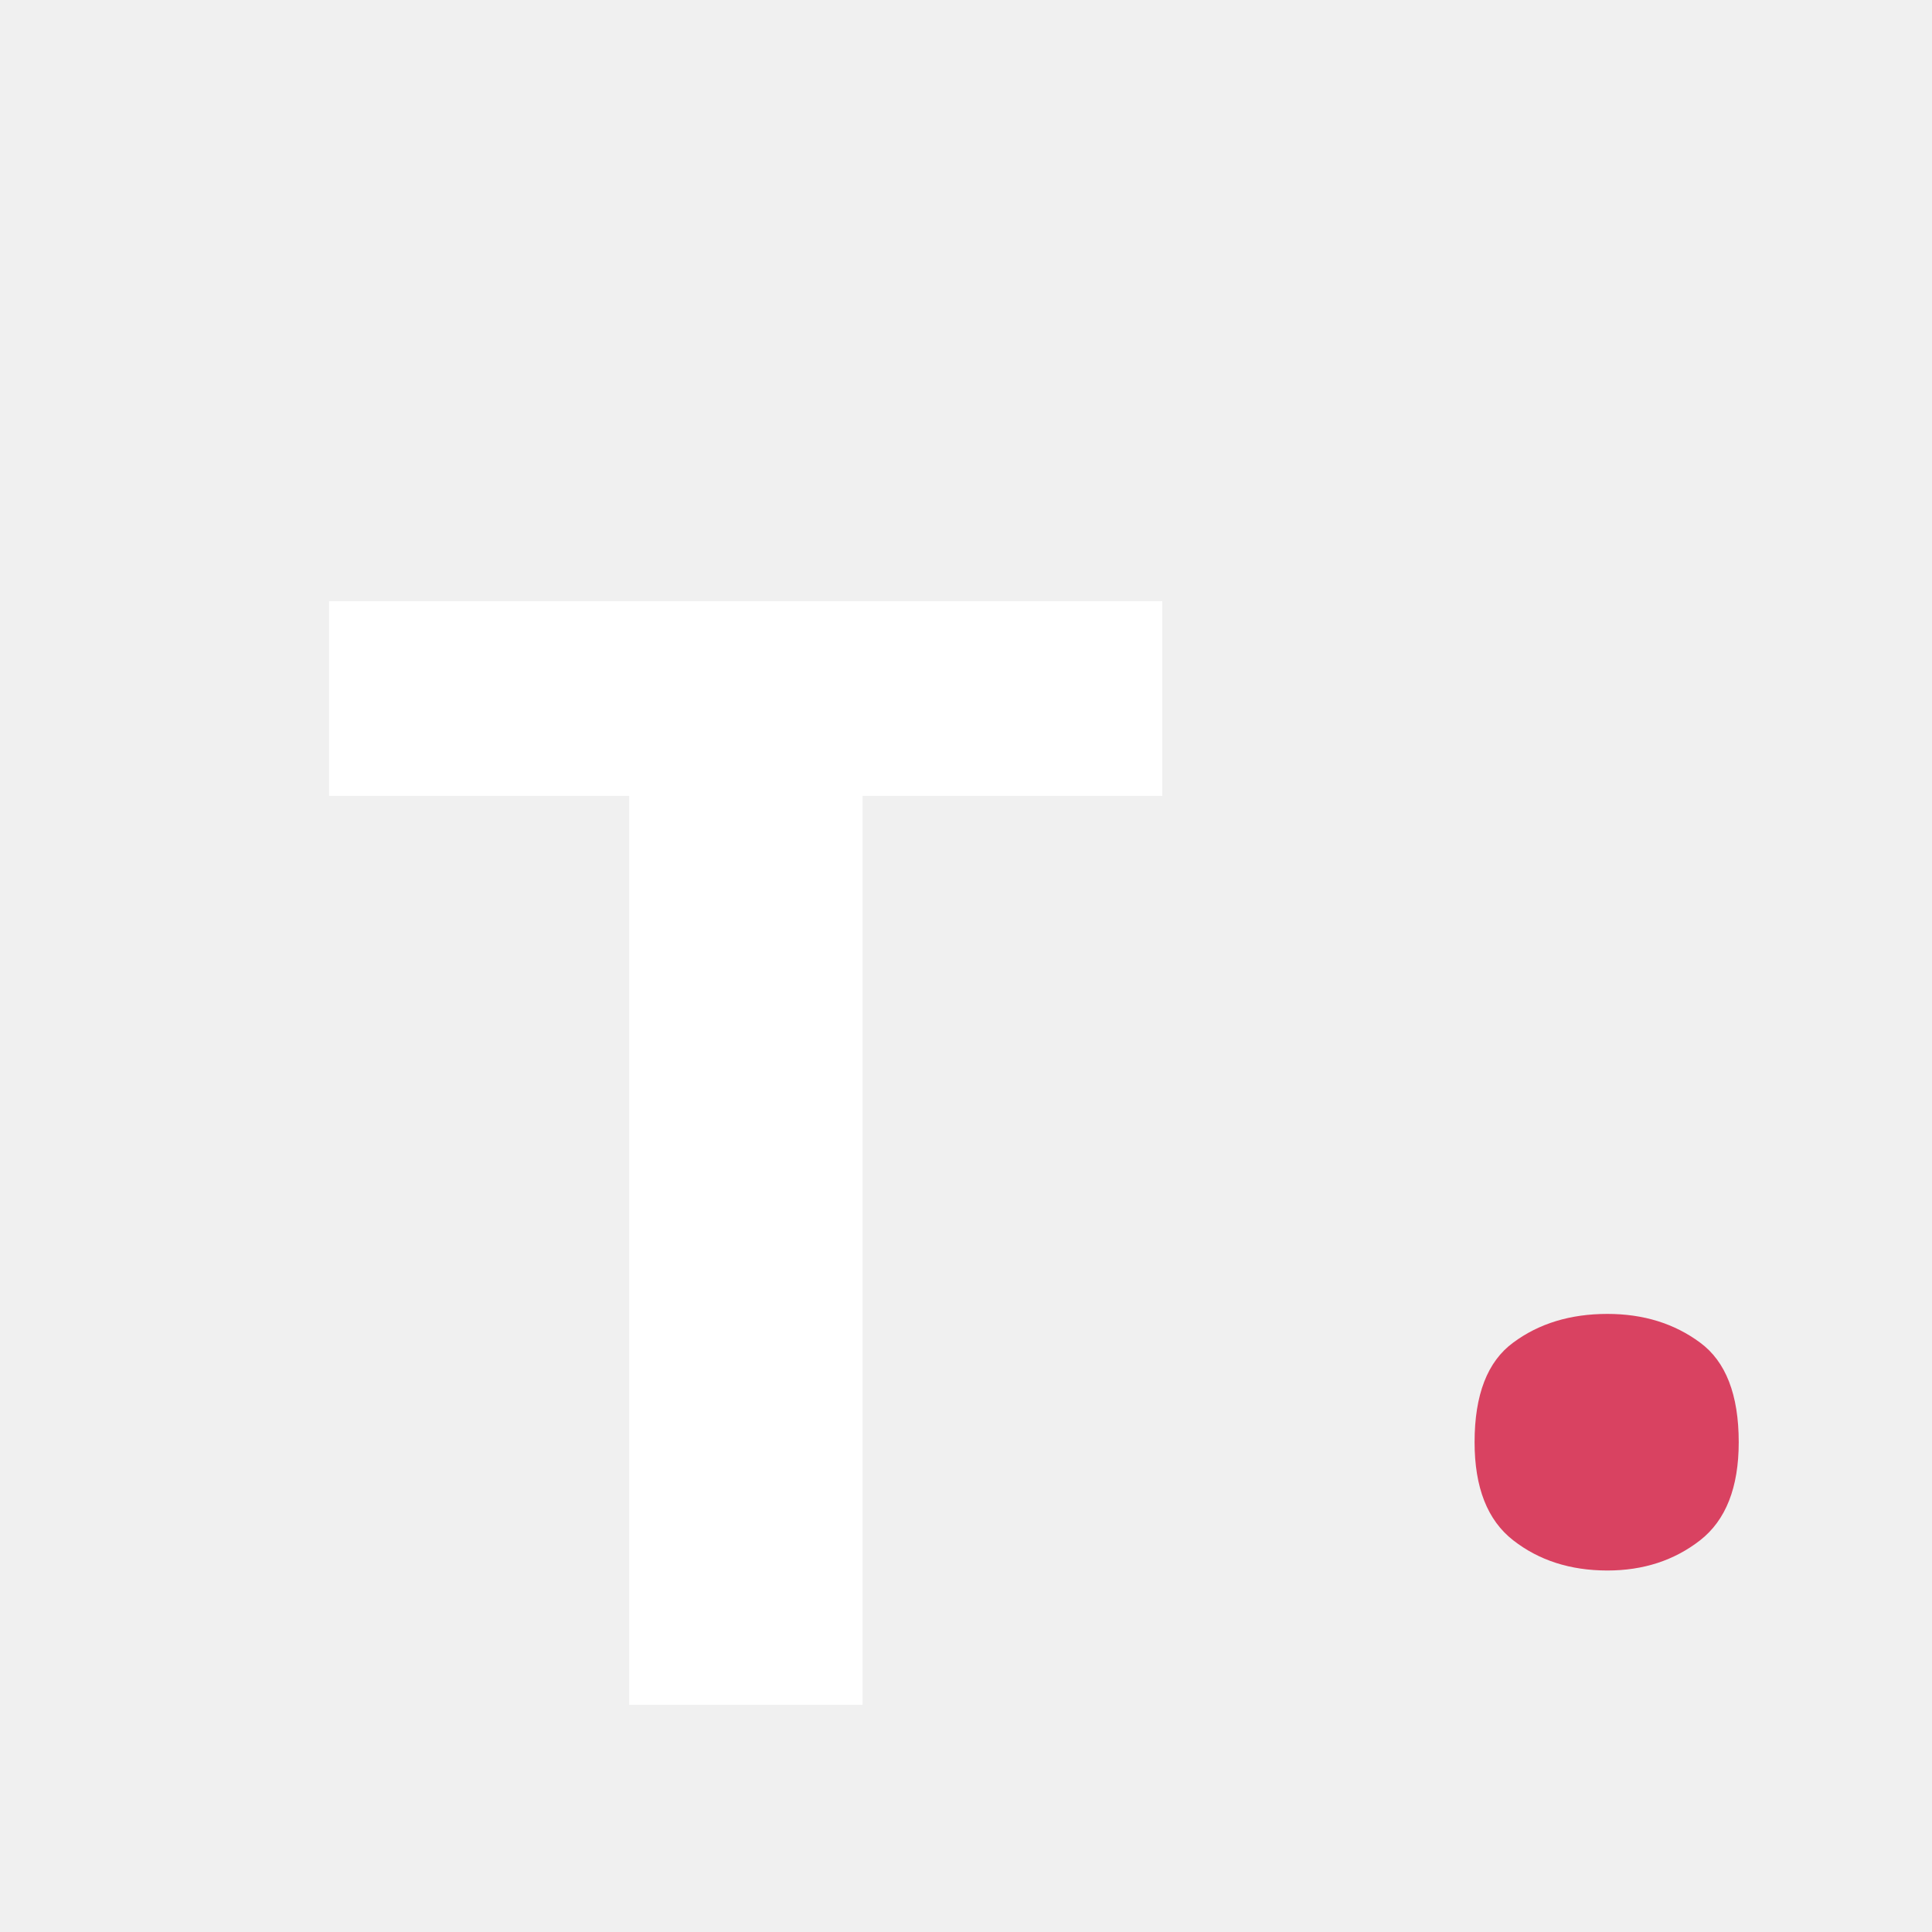
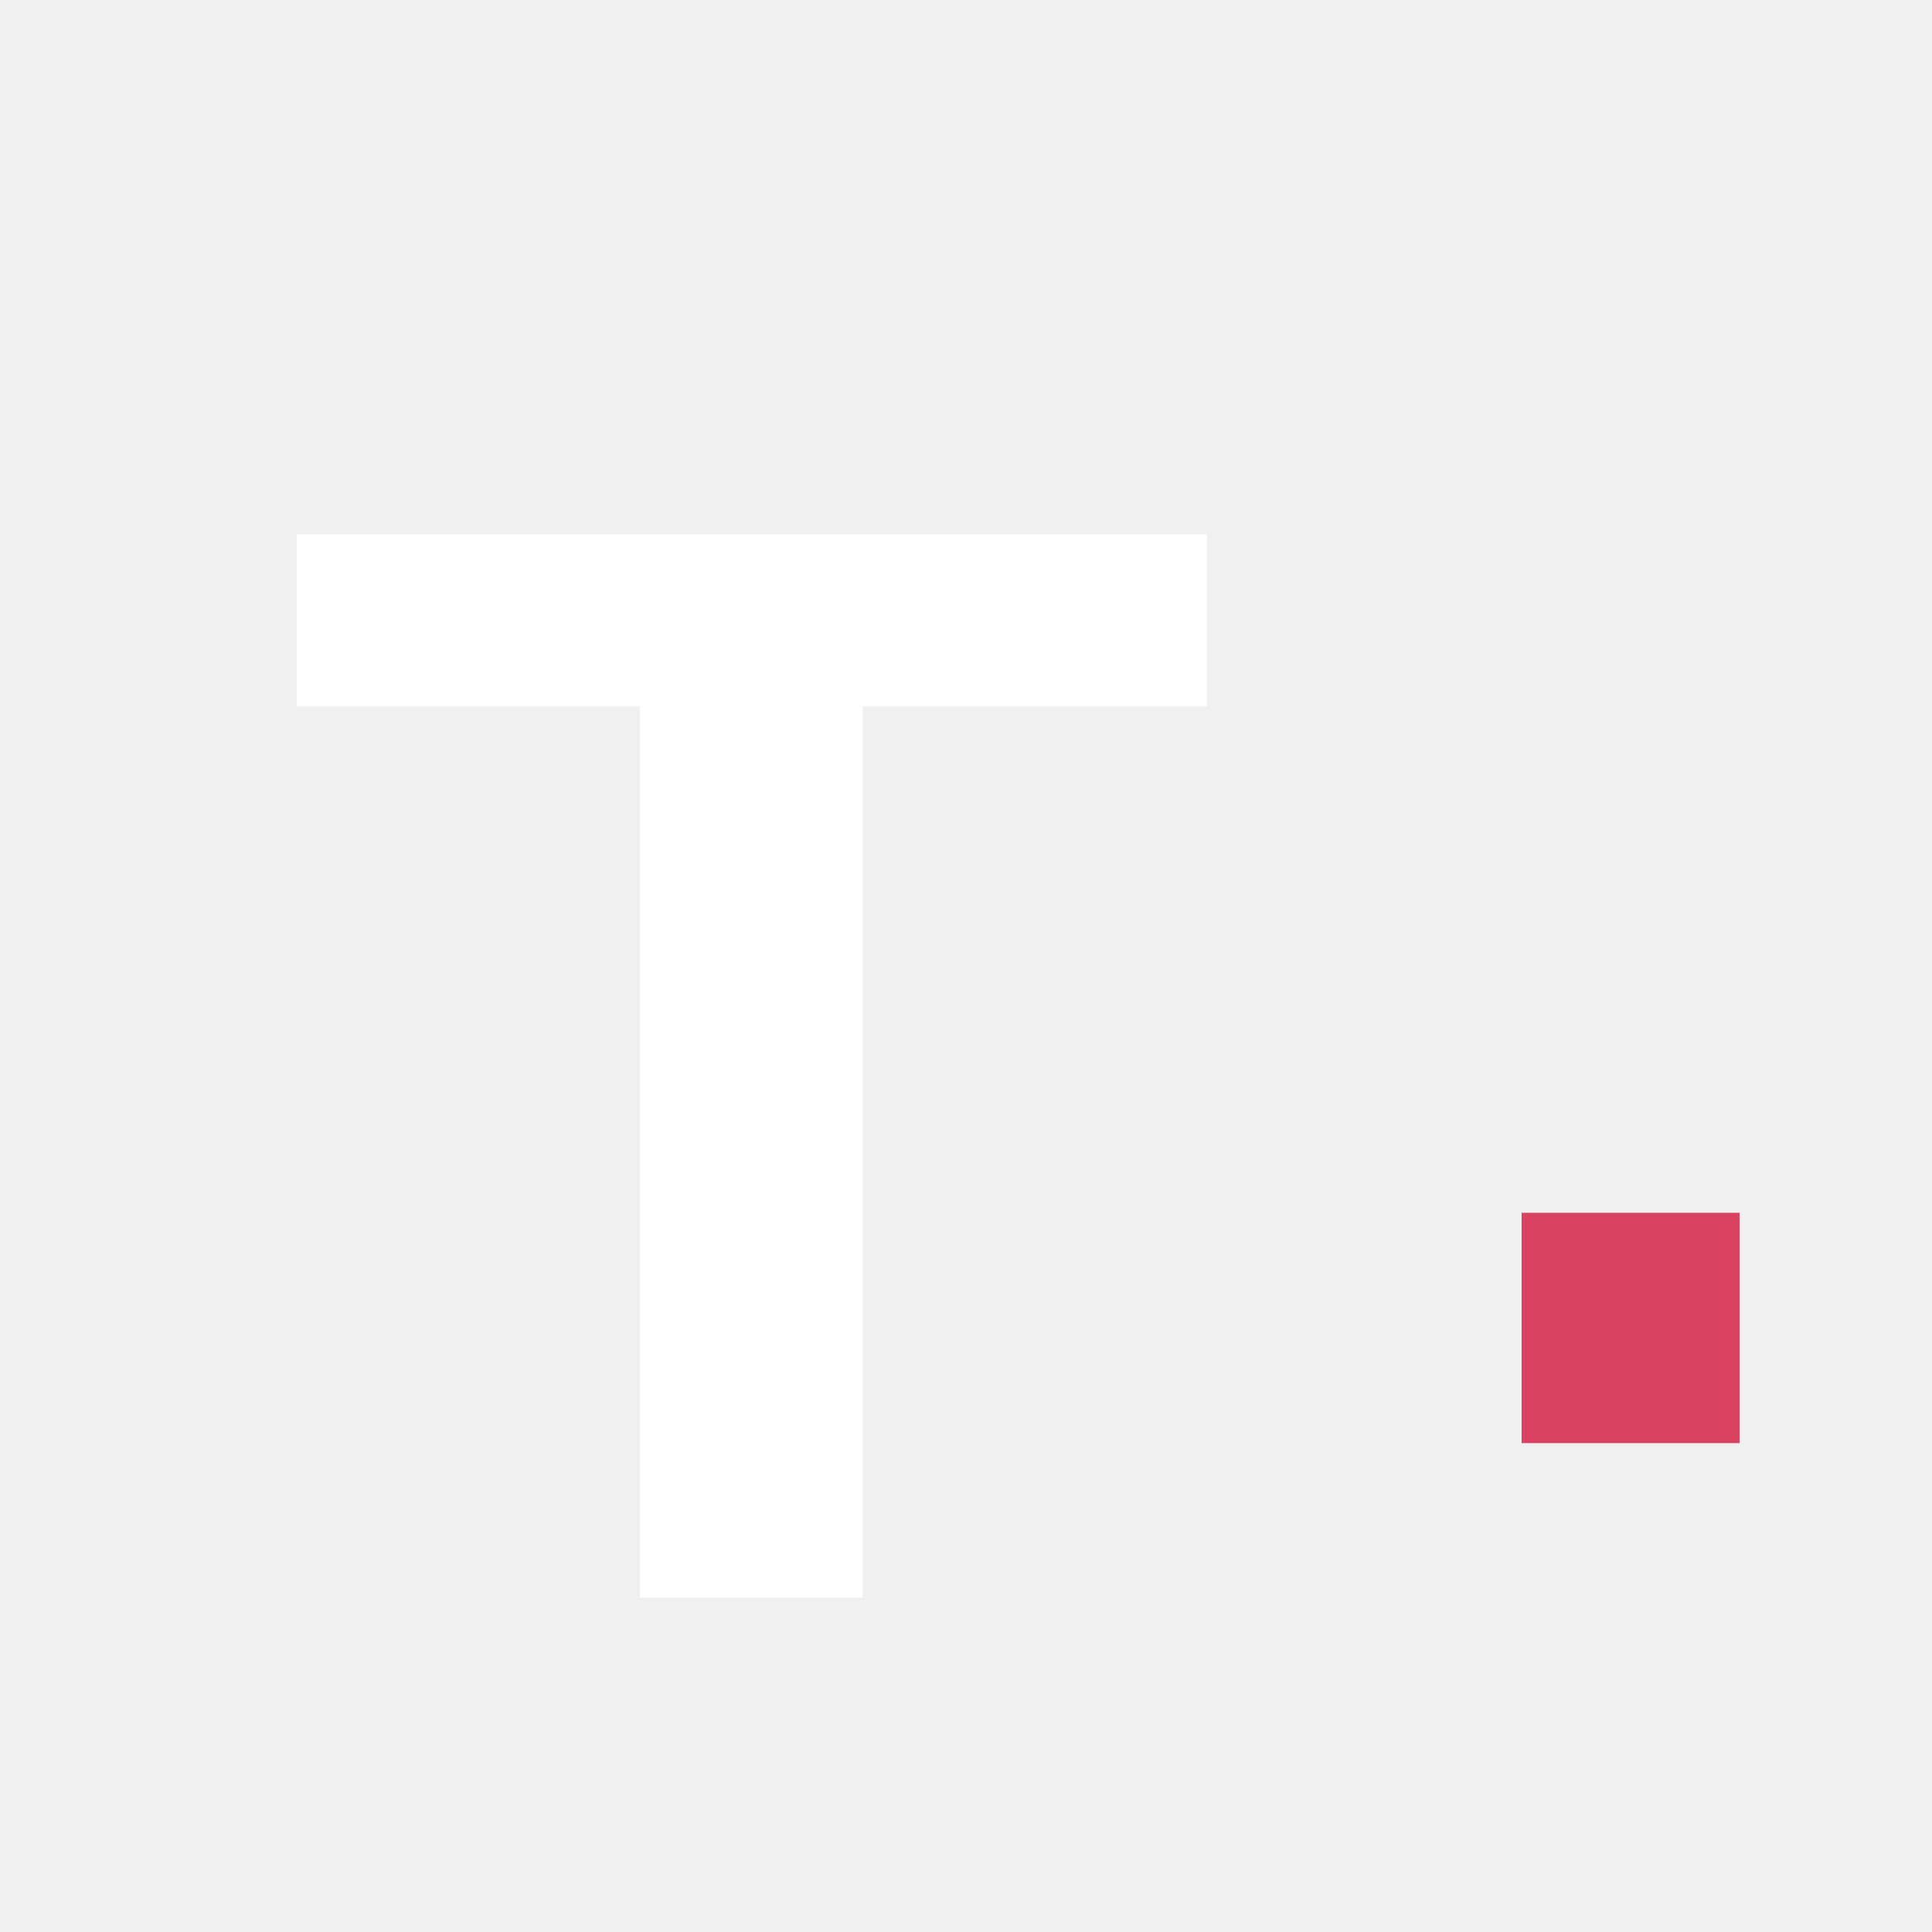
<svg xmlns="http://www.w3.org/2000/svg" width="100" height="100" viewBox="0 0 100 100">
-   <text x="55%" y="60%" dominant-baseline="middle" text-anchor="middle" font-family="sans" font-weight="bold" font-size="80" fill="white">
+   <text x="55%" y="60%" dominant-baseline="middle" text-anchor="middle" font-family="Segoe UI, Arial, sans-serif" font-weight="900" font-size="80" fill="white">
    T<tspan fill="#d94261" dy="-8" dx="10">.</tspan>
  </text>
</svg>
